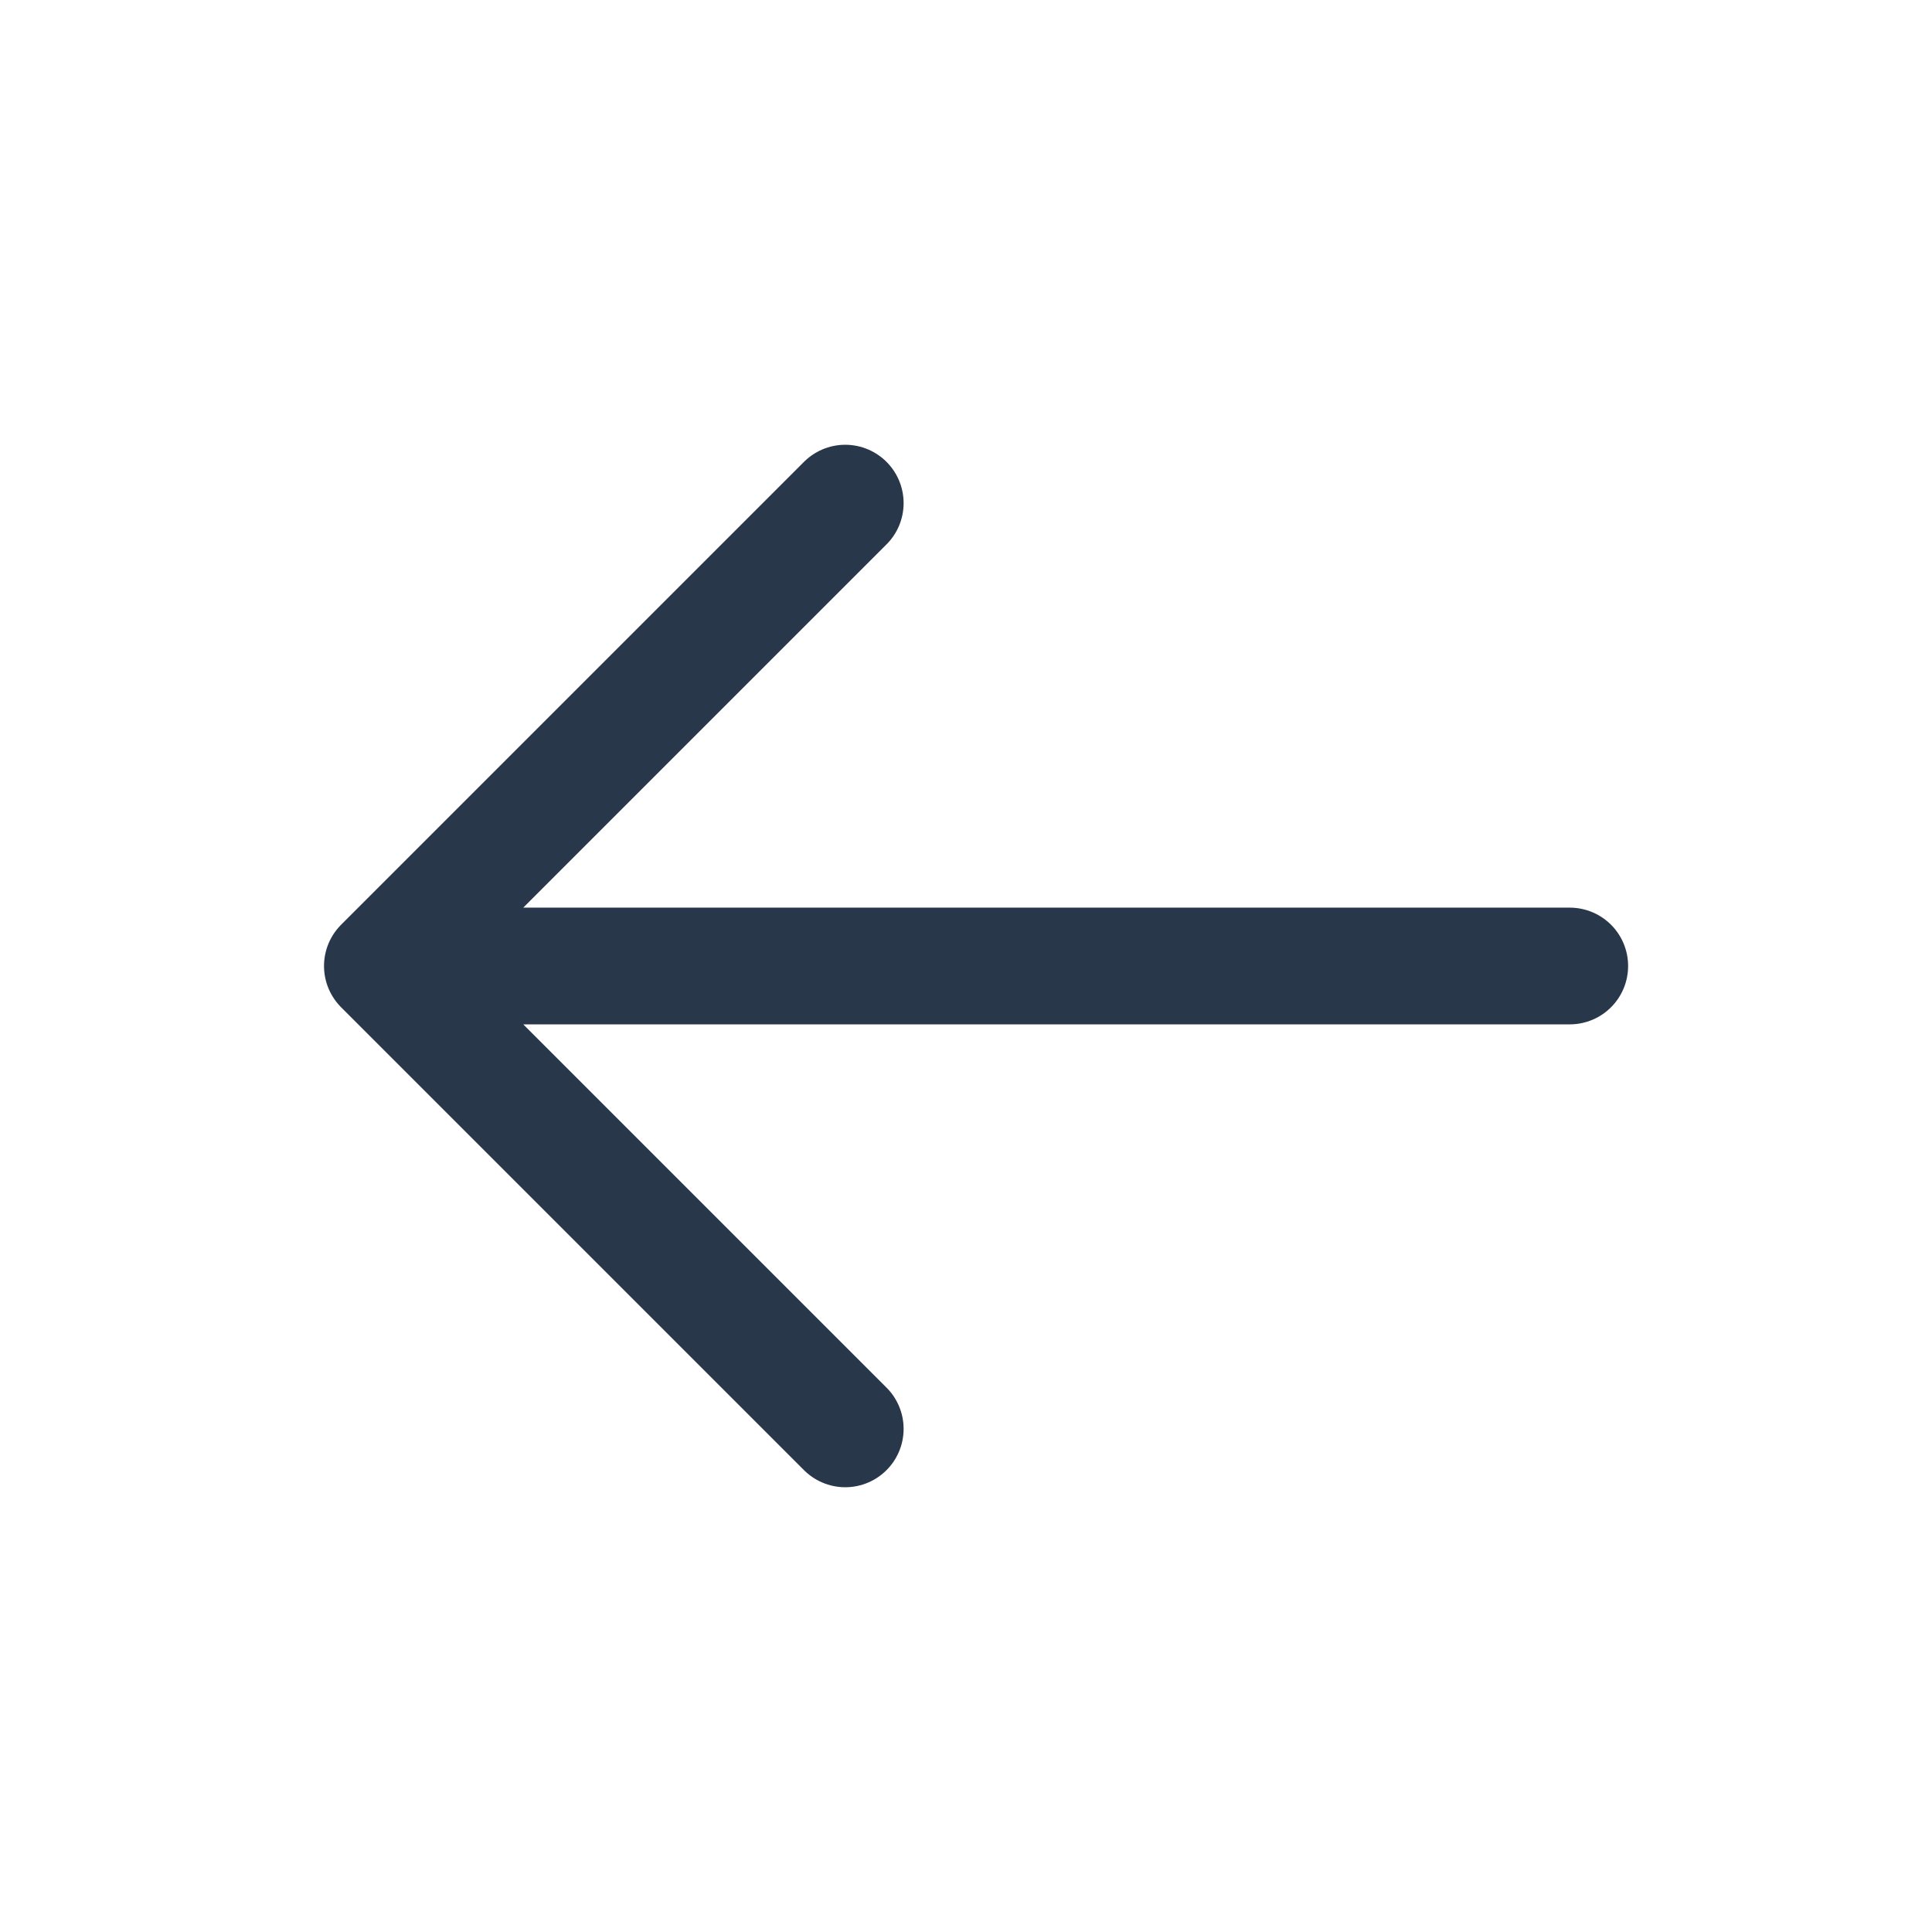
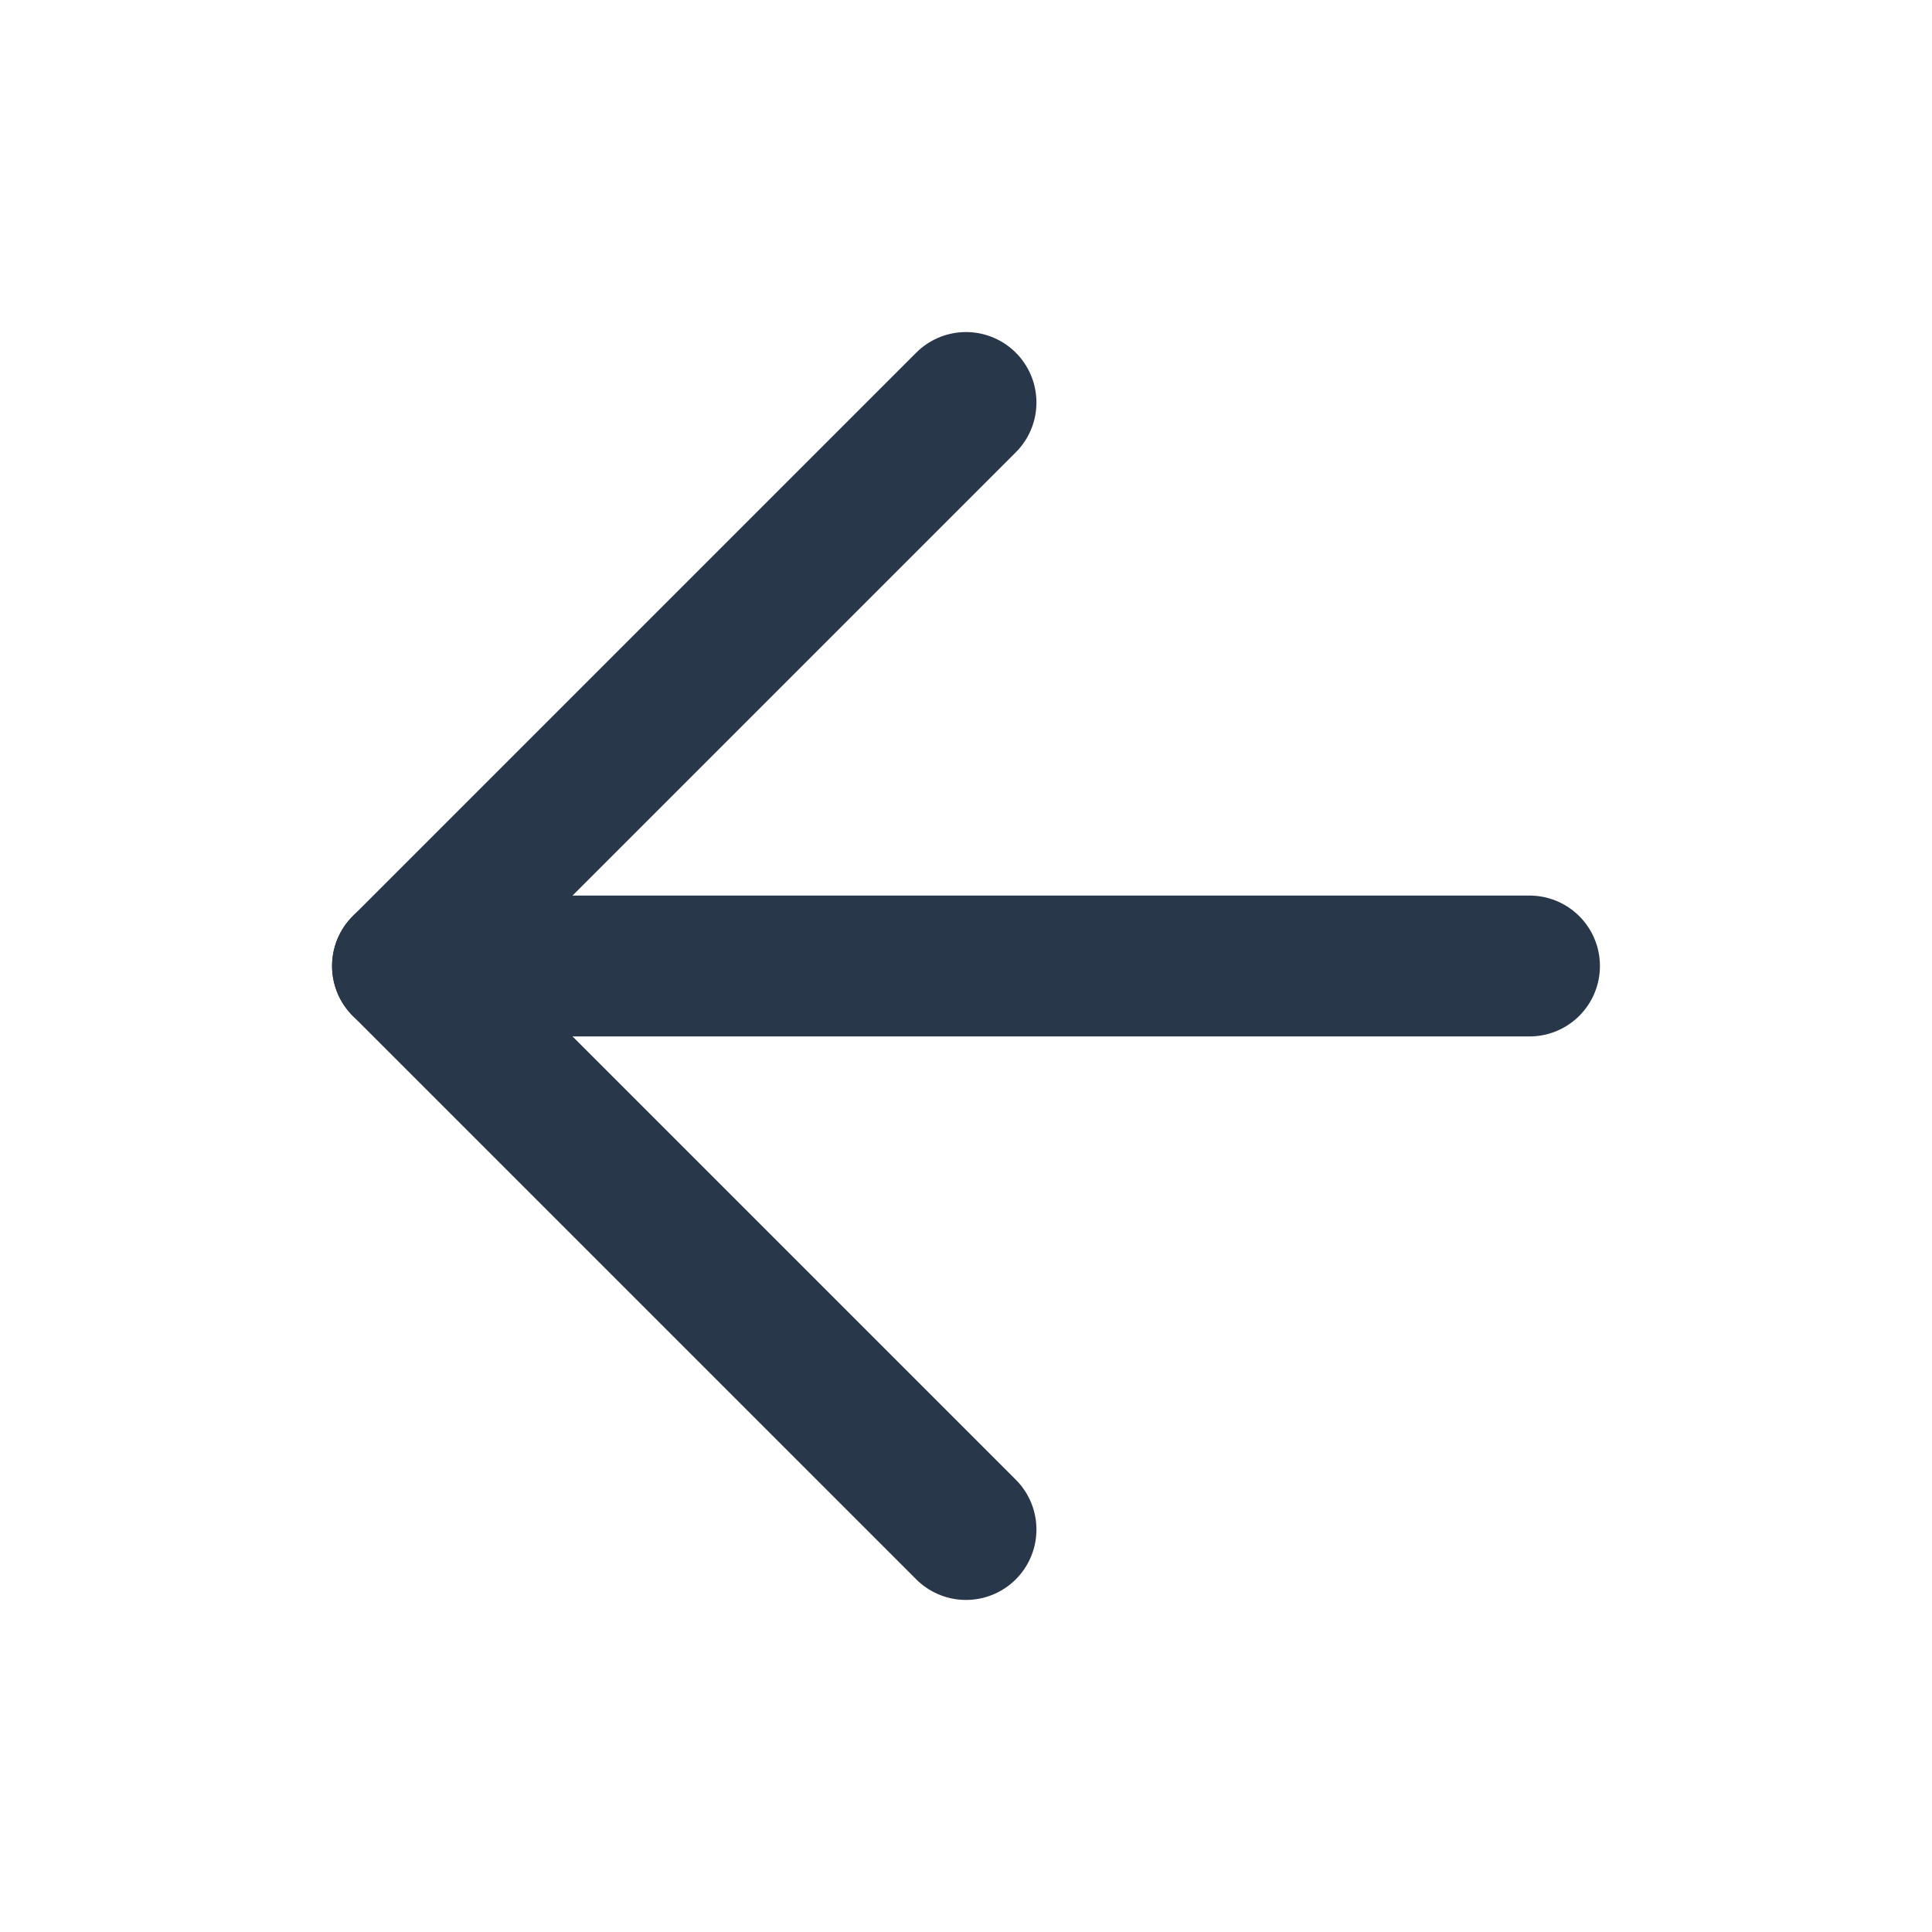
- <svg xmlns="http://www.w3.org/2000/svg" width="24" height="24" viewBox="0 0 24 24" fill="none" stroke="#29374b" stroke-width="1.45" stroke-linecap="round" stroke-linejoin="round">
-   <path d="M19.5 12H4.75M10.5 6.25 4.75 12l5.75 5.75" />
+ <svg xmlns="http://www.w3.org/2000/svg" width="24" height="24" viewBox="0 0 24 24" fill="none" stroke="#29374b" stroke-width="1.75" stroke-linecap="round" stroke-linejoin="round">
+   <path d="m12 19-7-7 7-7" />
+   <path d="M19 12H5" />
</svg>
